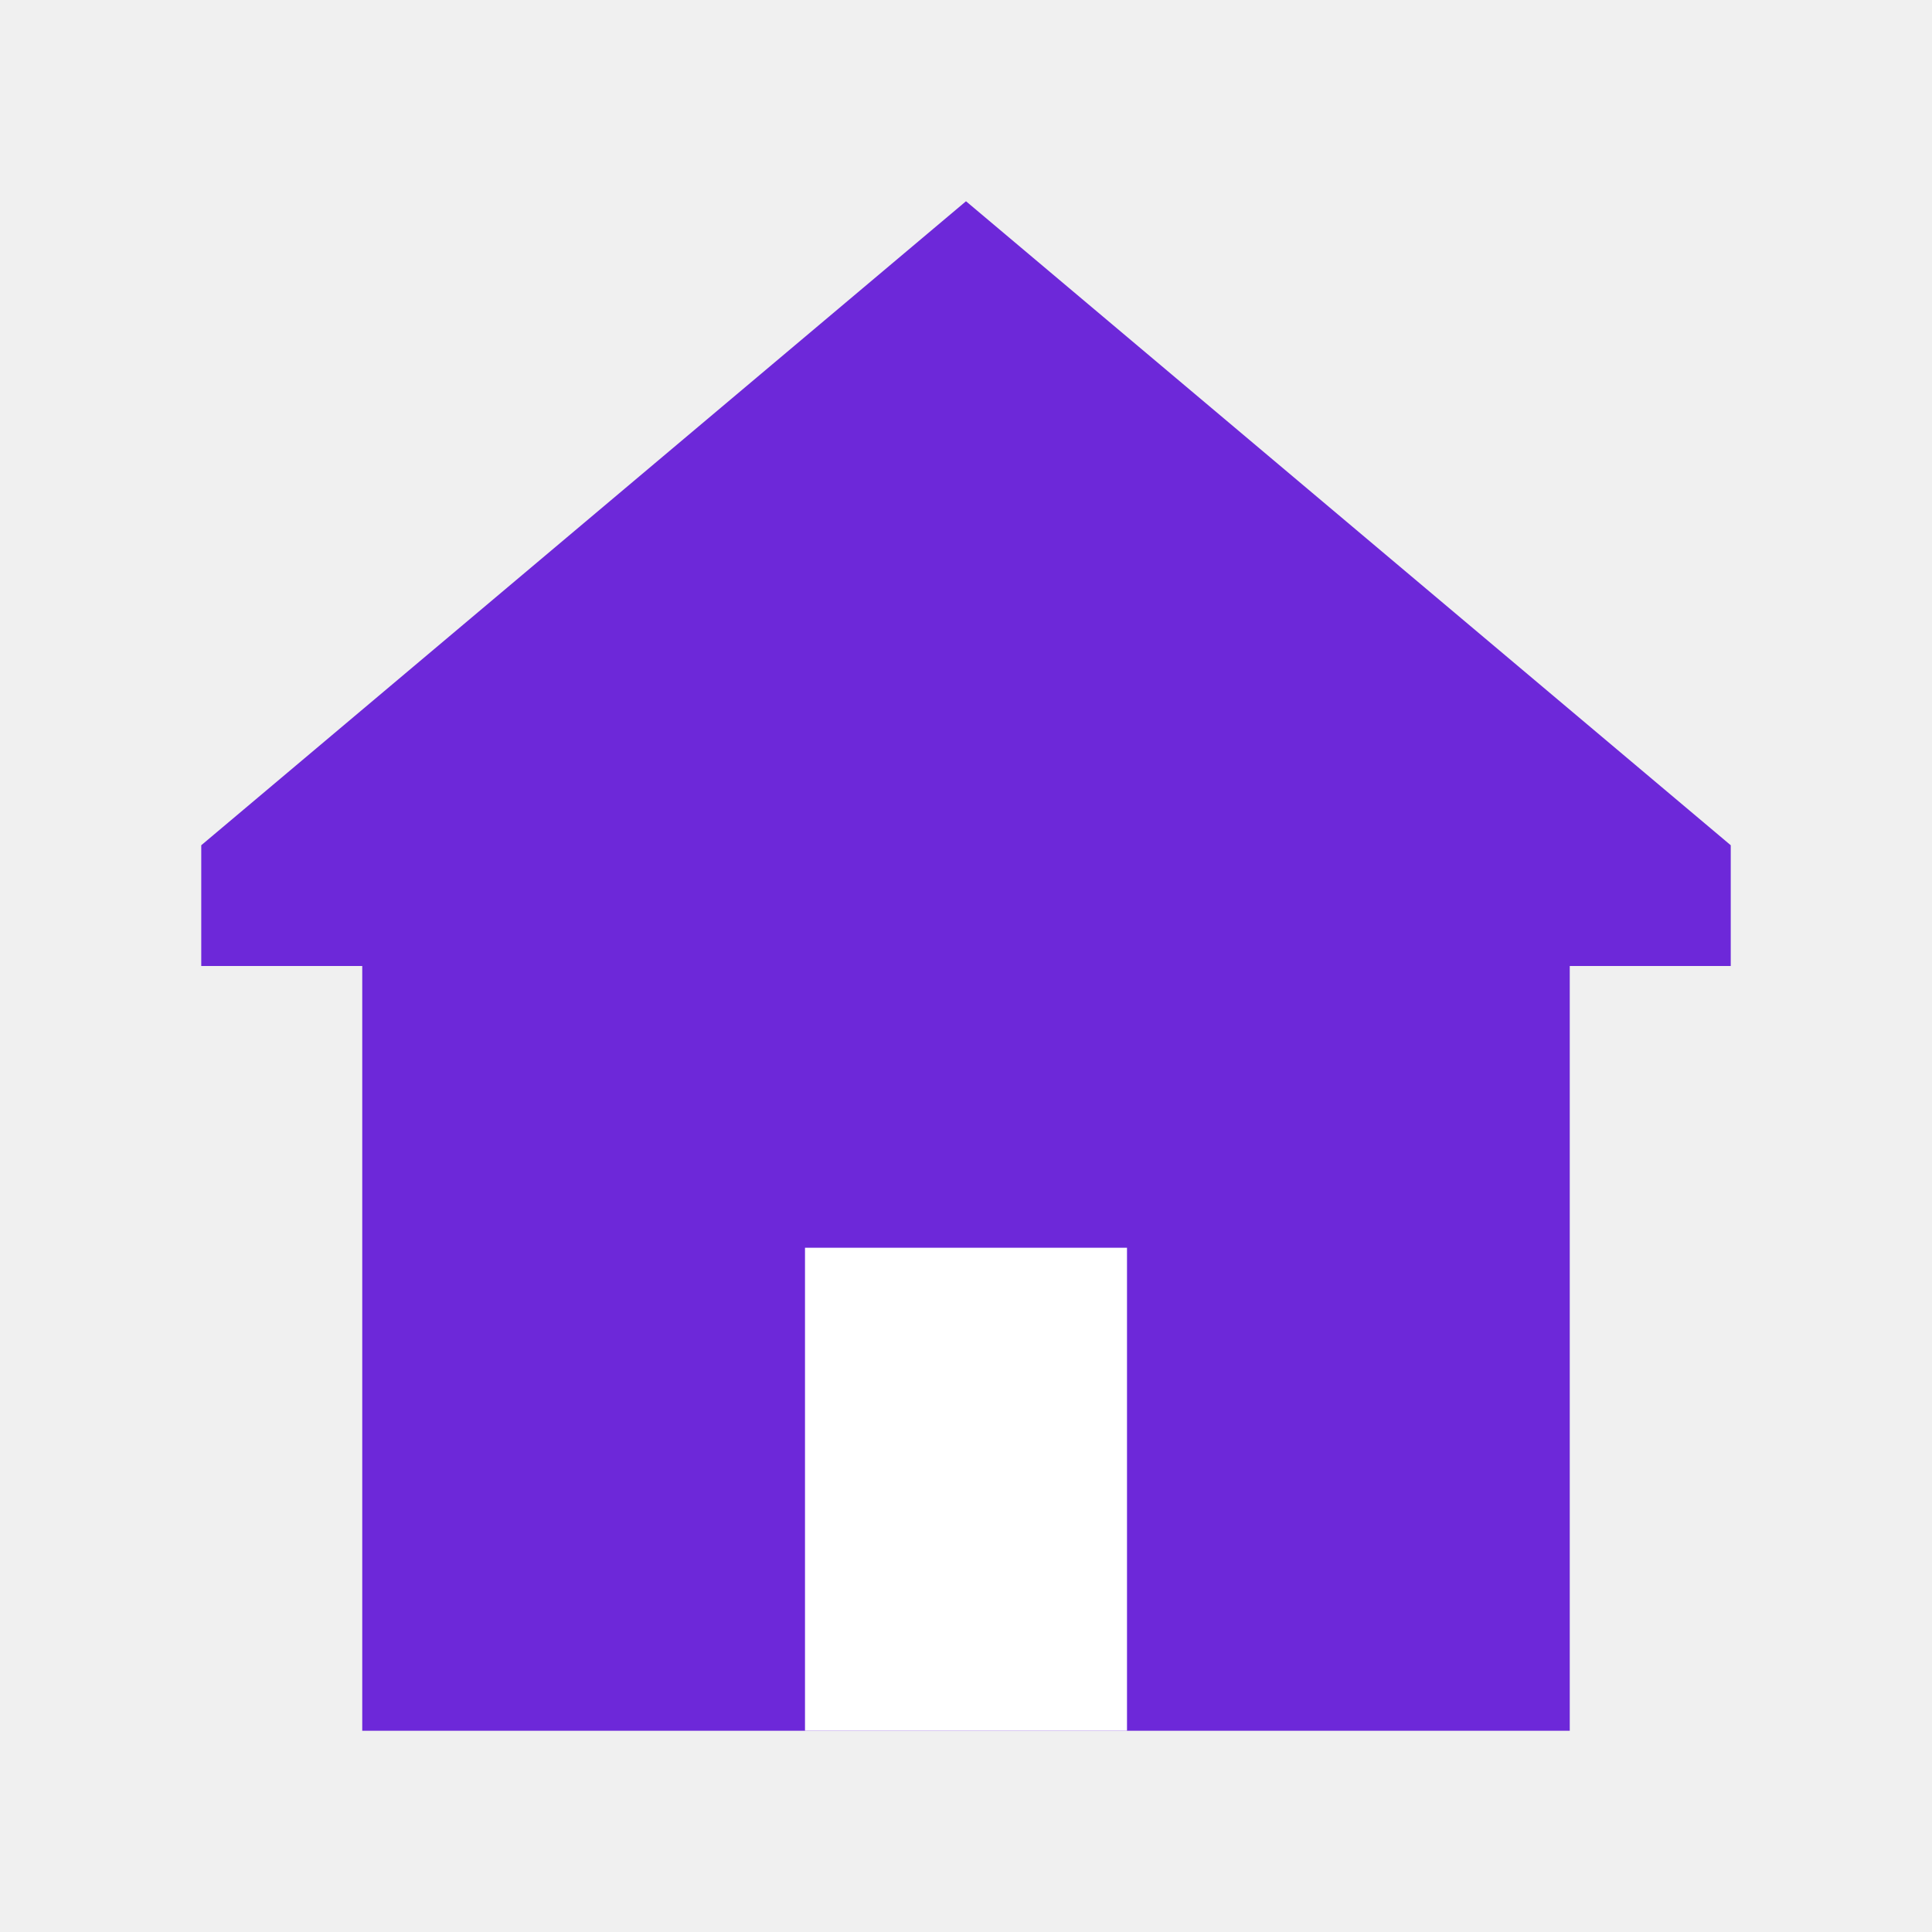
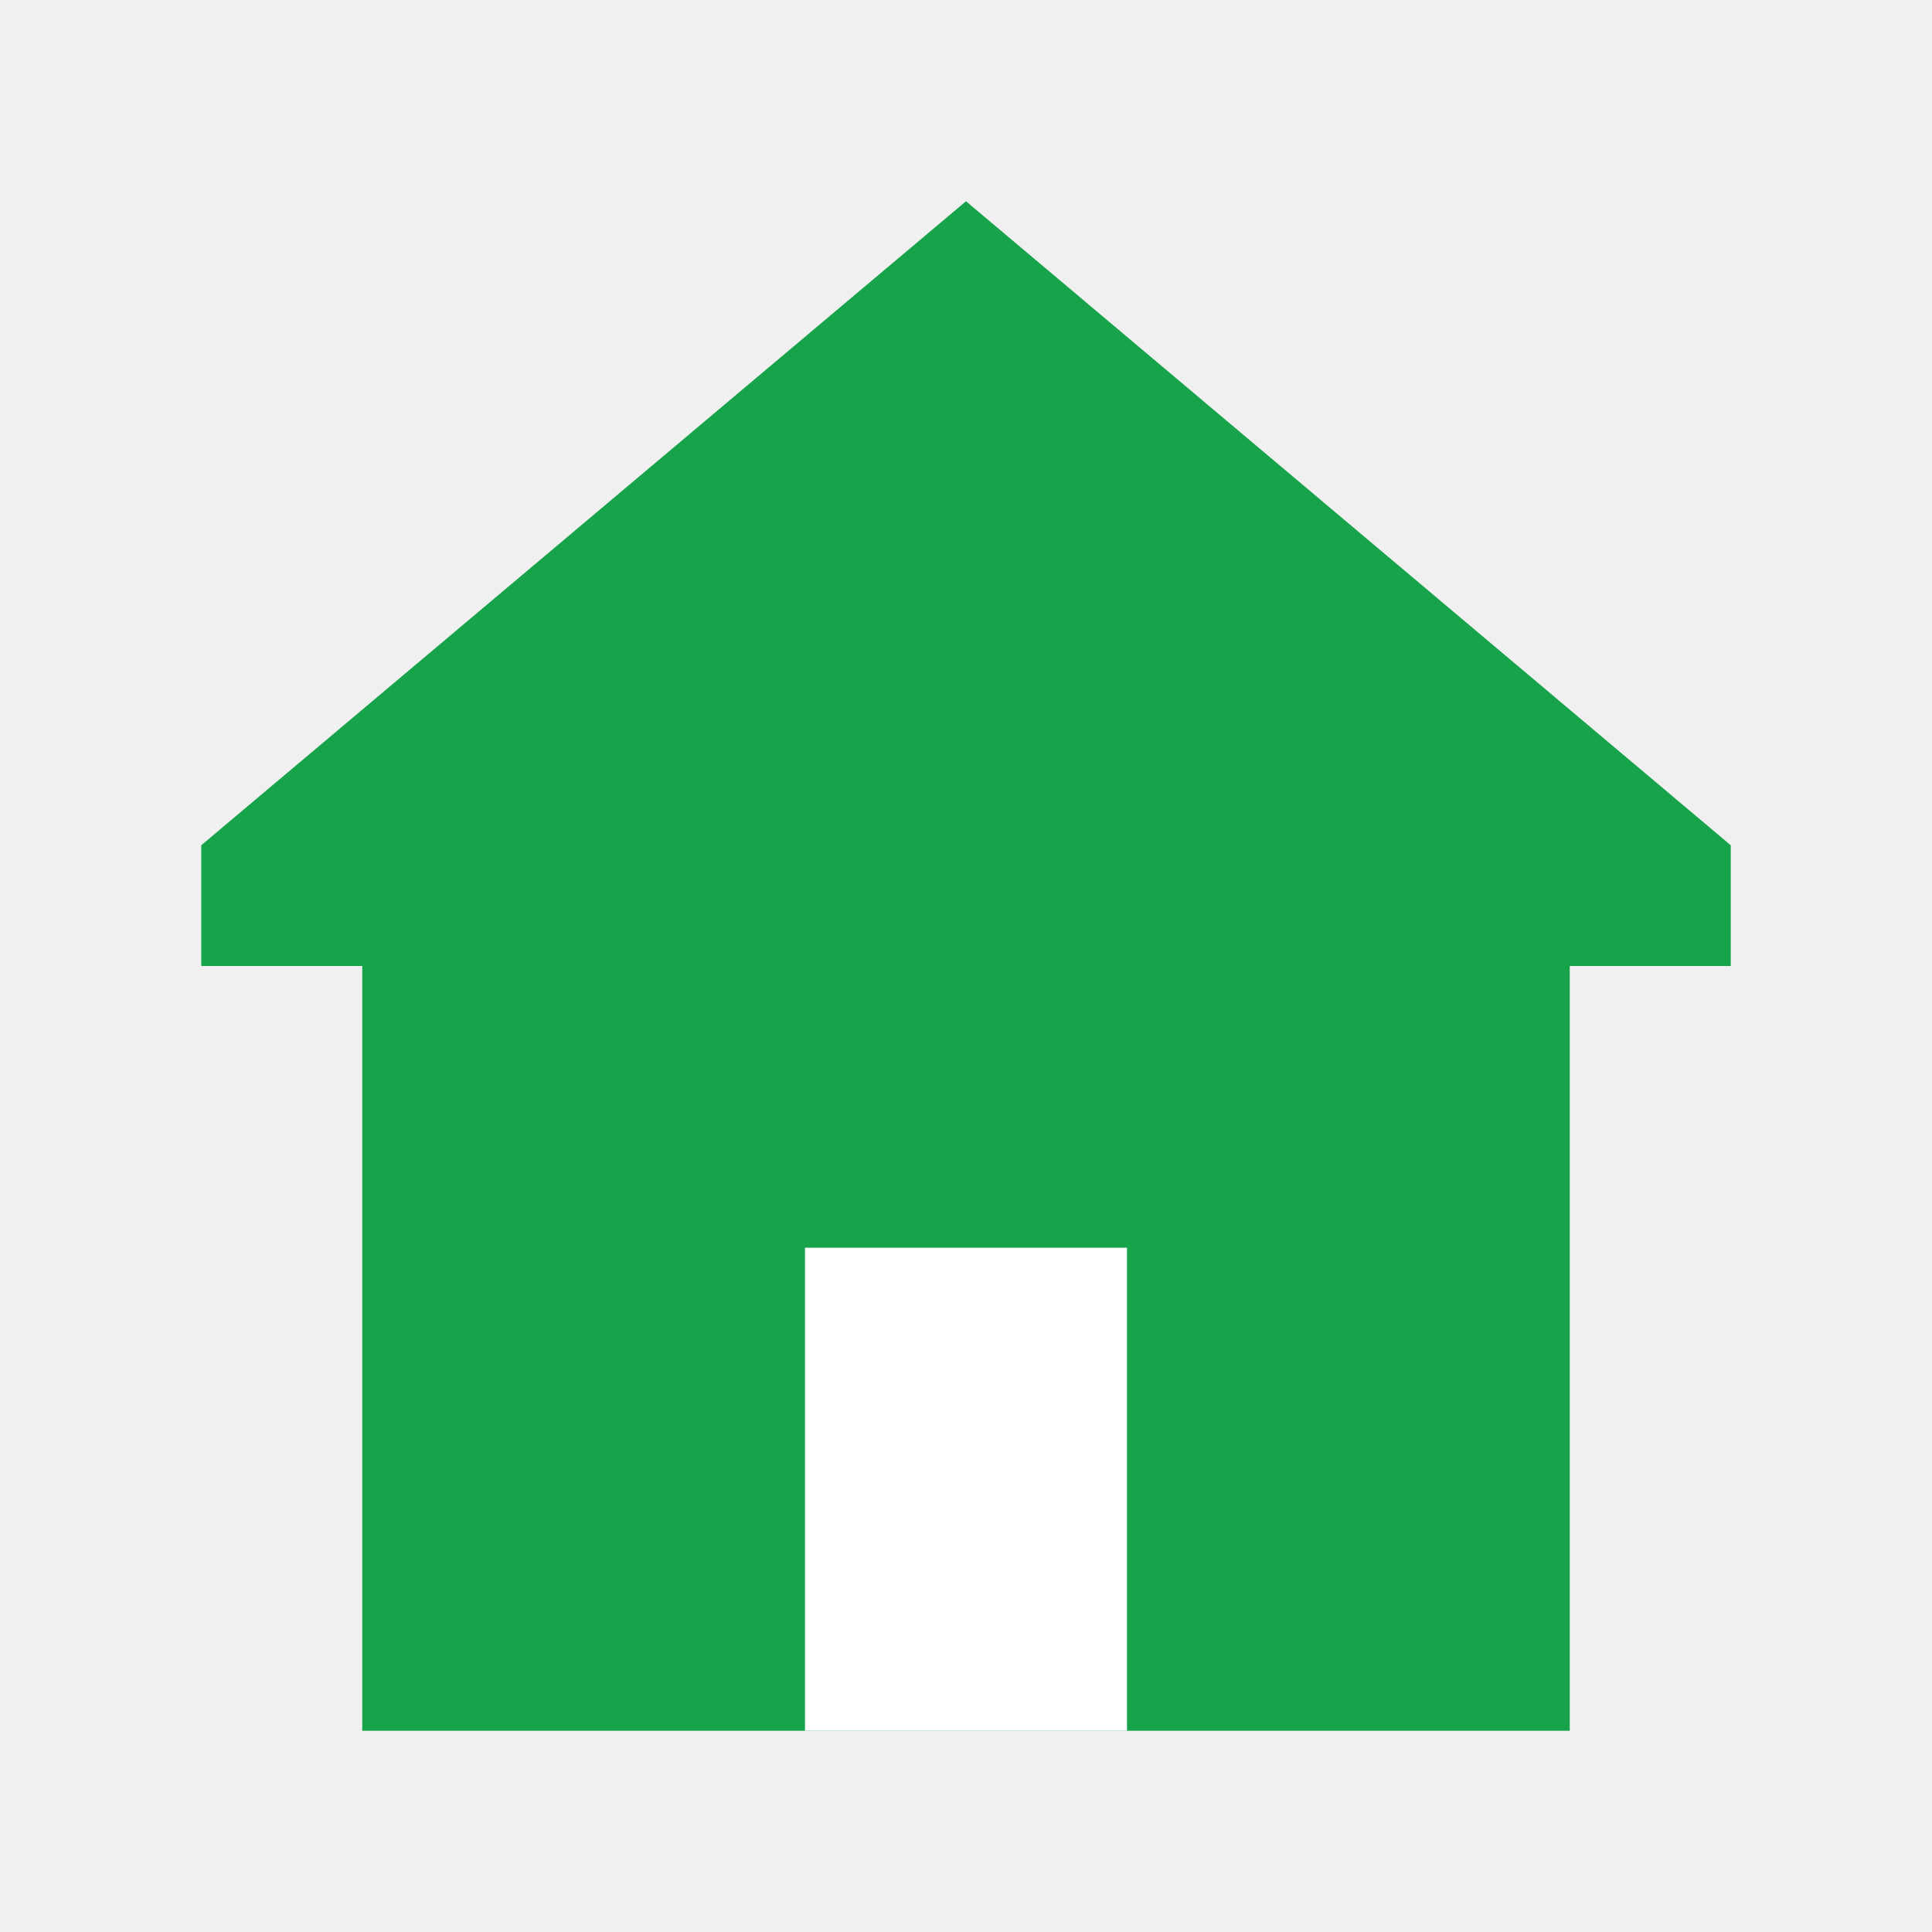
<svg xmlns="http://www.w3.org/2000/svg" width="48" height="48" viewBox="0 0 48 48">
-   <path d="M24 5L5 21v3h4v19h30V24h4v-3z" fill="#6d28d9" />
+   <path d="M24 5L5 21v3h4v19h30V24h4v-3z" fill="#16a34a" />
  <rect x="20" y="31" width="8" height="12" fill="#fff" />
</svg>
